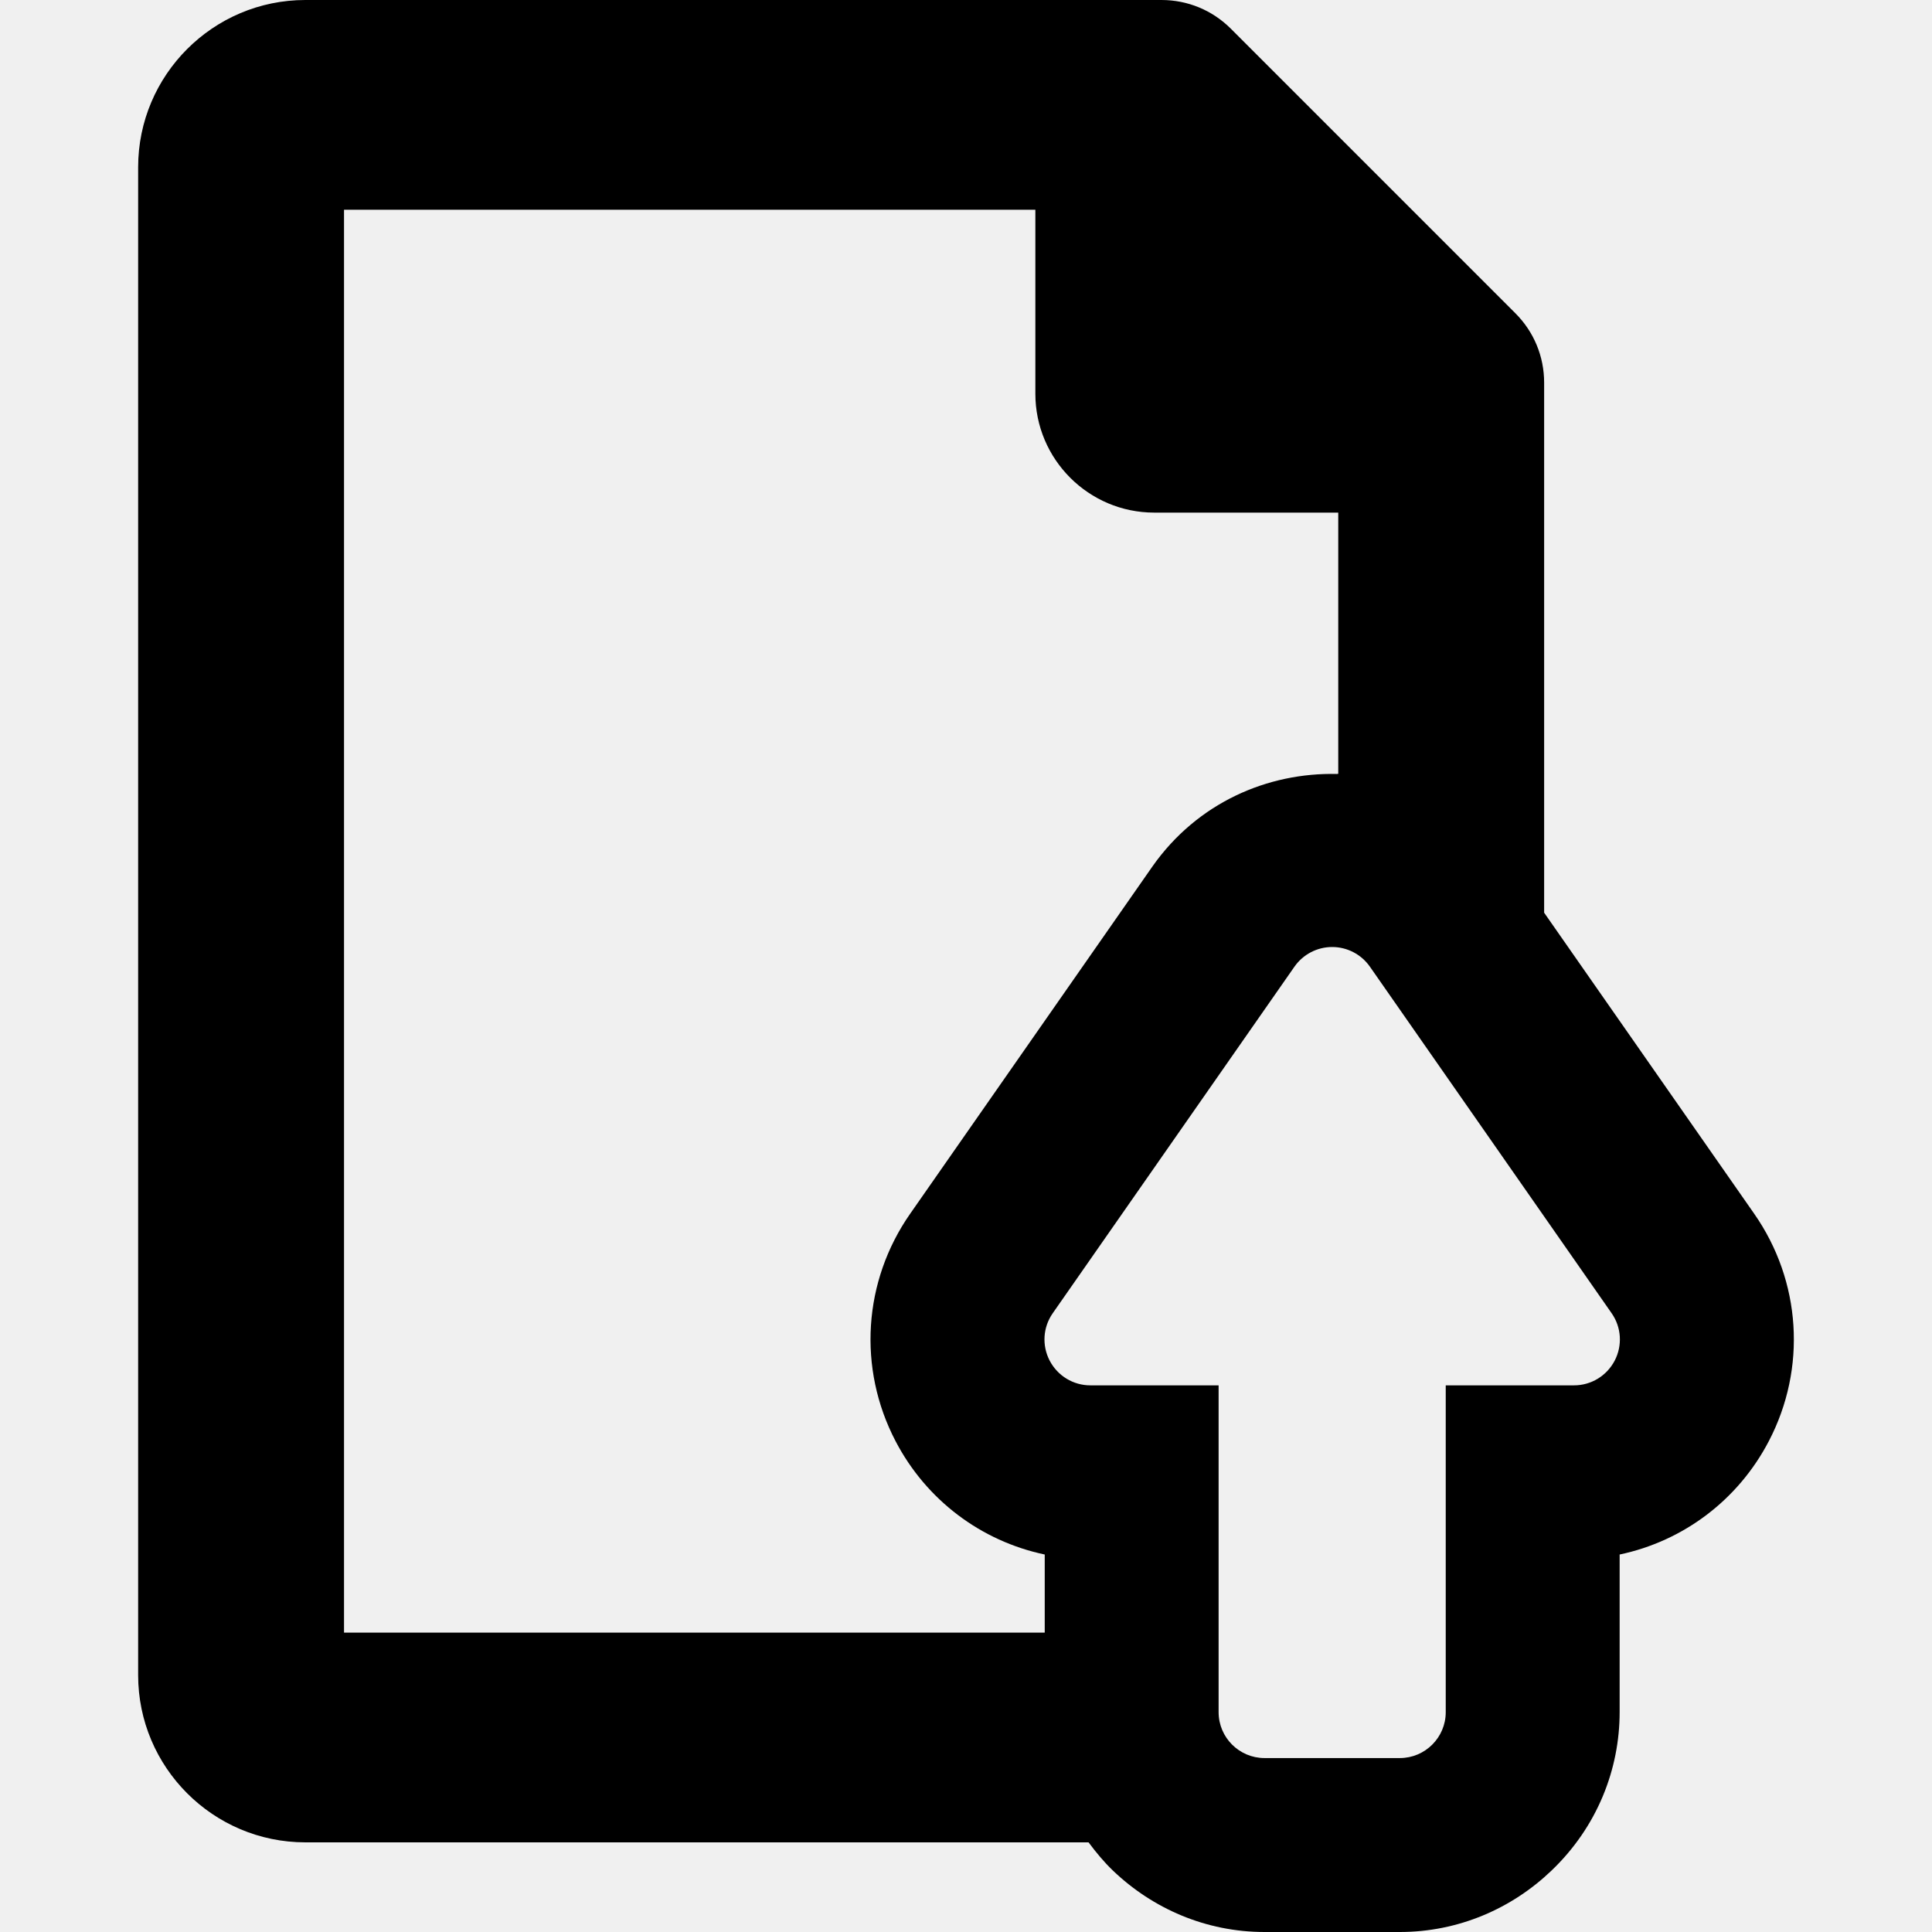
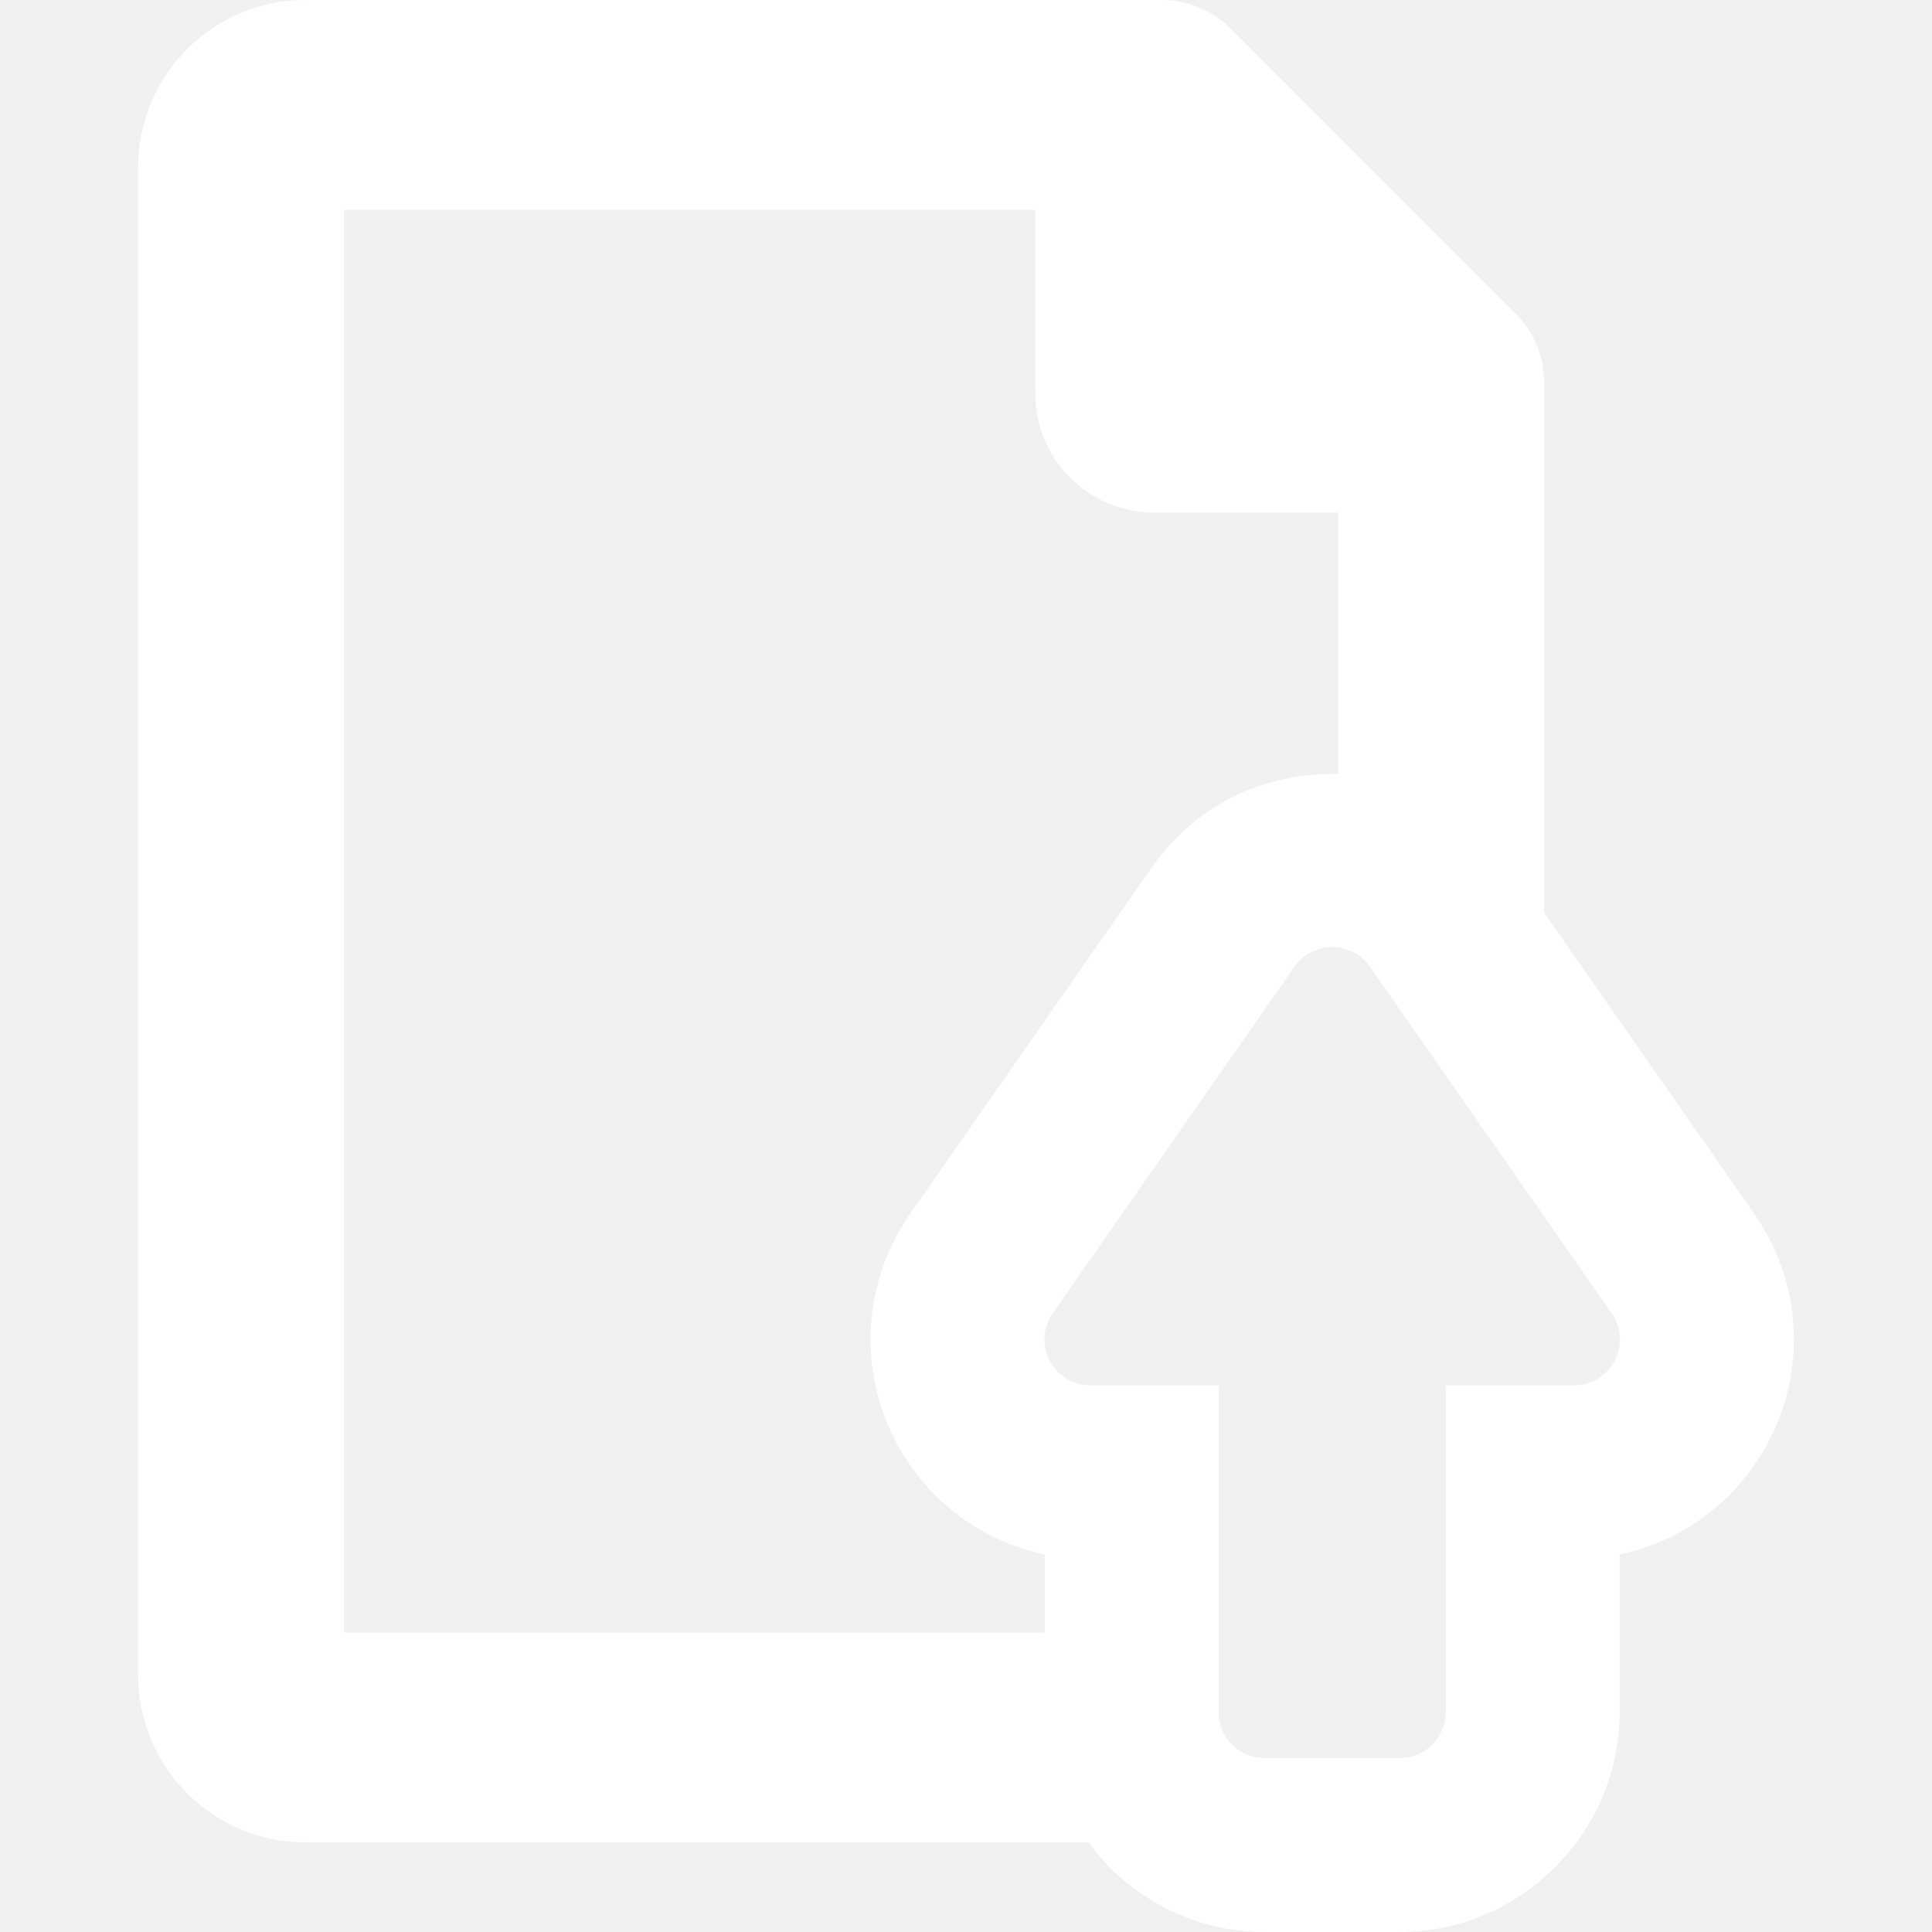
- <svg xmlns="http://www.w3.org/2000/svg" fill="#000000" height="800px" width="800px" version="1.1" id="Capa_1" viewBox="0 0 490.955 490.955" xml:space="preserve">
+ <svg xmlns="http://www.w3.org/2000/svg" fill="#ffffff" height="800px" width="800px" version="1.1" id="Capa_1" viewBox="0 0 490.955 490.955" xml:space="preserve">
  <path id="XMLID_448_" d="M445.767,308.42l-53.374-76.49v-20.656v-11.366V97.241c0-6.669-2.604-12.94-7.318-17.645L312.787,7.301  C308.073,2.588,301.796,0,295.149,0H77.597C54.161,0,35.103,19.066,35.103,42.494V425.68c0,23.427,19.059,42.494,42.494,42.494  h159.307h39.714c1.902,2.54,3.915,5,6.232,7.205c10.033,9.593,23.547,15.576,38.501,15.576c26.935,0-1.247,0,34.363,0  c14.936,0,28.483-5.982,38.517-15.576c11.693-11.159,17.348-25.825,17.348-40.29v-40.06c16.216-3.418,30.114-13.866,37.91-28.811  C459.151,347.704,457.731,325.554,445.767,308.42z M170.095,414.872H87.422V53.302h175.681v46.752  c0,16.655,13.547,30.209,30.209,30.209h46.76v66.377h-0.255v0.039c-17.685-0.415-35.529,7.285-46.934,23.46l-61.586,88.28  c-11.965,17.134-13.387,39.284-3.722,57.799c7.795,14.945,21.692,25.393,37.91,28.811v19.842h-10.29H170.095z M410.316,345.771  c-2.03,3.866-5.99,6.271-10.337,6.271h-0.016h-32.575v83.048c0,6.437-5.239,11.662-11.659,11.662h-0.017H321.35h-0.017  c-6.423,0-11.662-5.225-11.662-11.662v-83.048h-32.574h-0.016c-4.346,0-8.308-2.405-10.336-6.271  c-2.012-3.866-1.725-8.49,0.783-12.07l61.424-88.064c2.189-3.123,5.769-4.984,9.57-4.984h0.017c3.802,0,7.38,1.861,9.568,4.984  l61.427,88.064C412.04,337.28,412.328,341.905,410.316,345.771z" />
  <g>
</g>
  <g>
</g>
  <g>
</g>
  <g>
</g>
  <g>
</g>
  <g>
</g>
  <g>
</g>
  <g>
</g>
  <g>
</g>
  <g>
</g>
  <g>
</g>
  <g>
</g>
  <g>
</g>
  <g>
</g>
  <g>
</g>
</svg>
